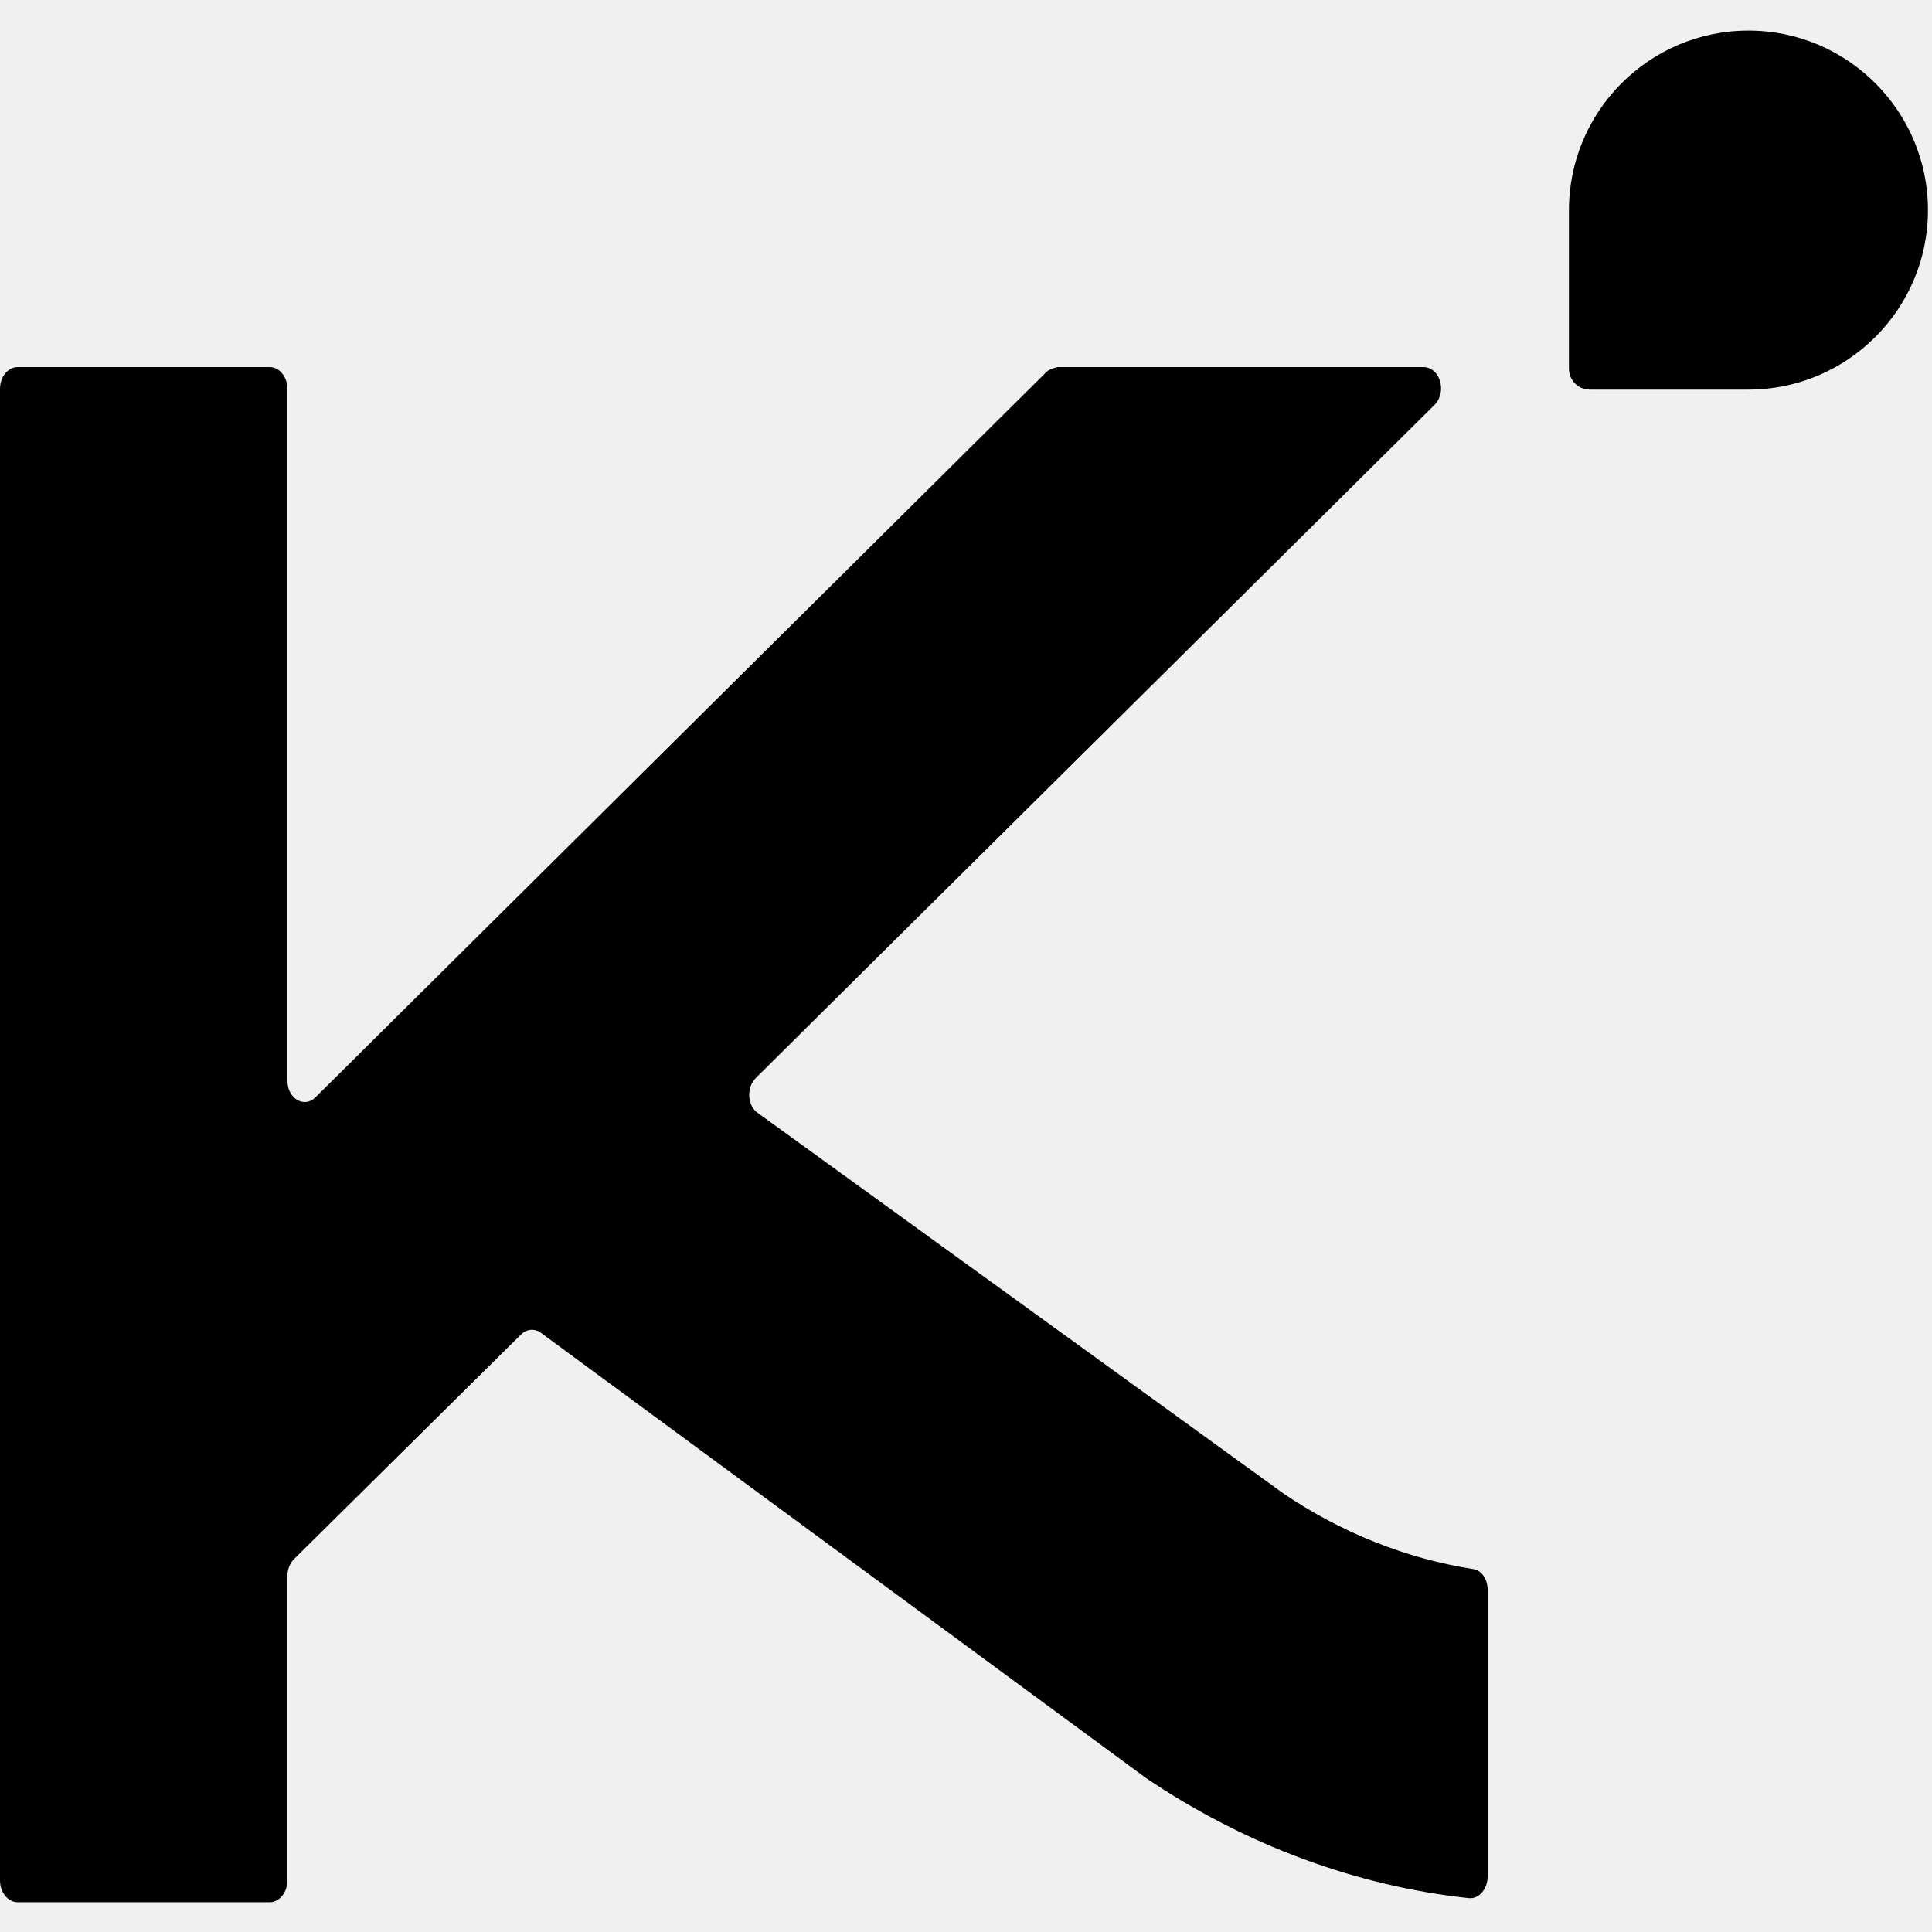
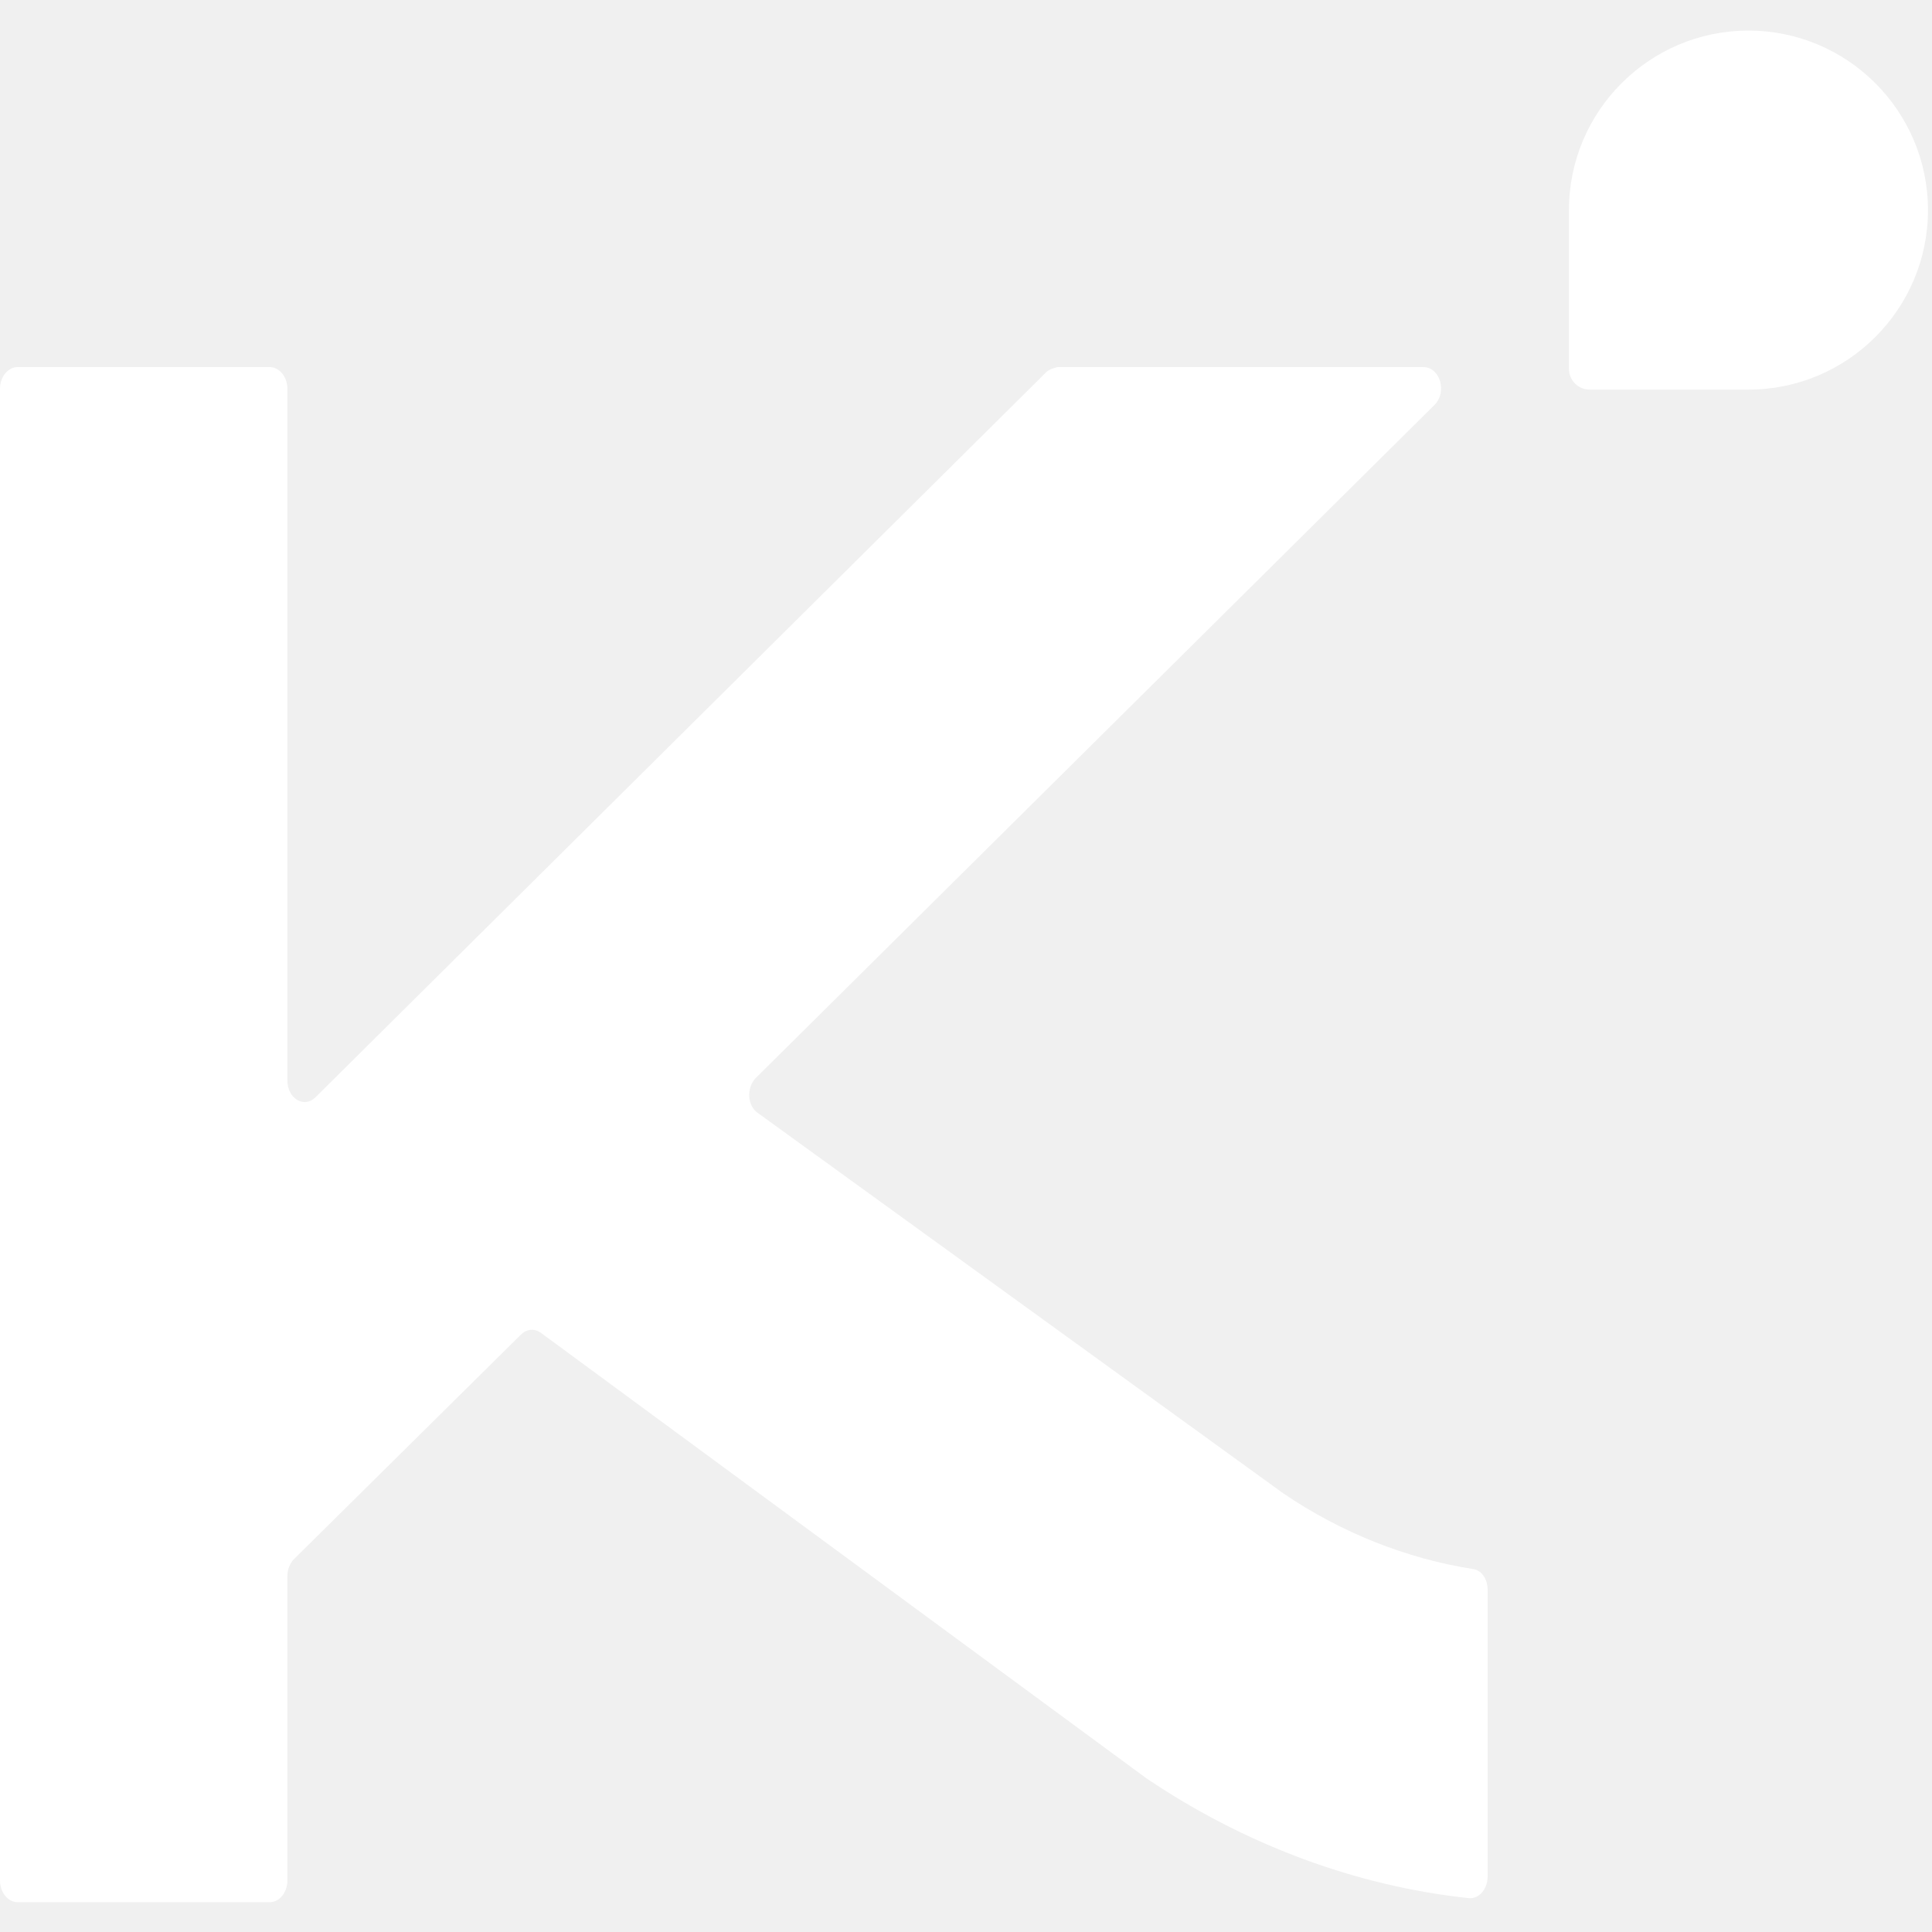
- <svg xmlns="http://www.w3.org/2000/svg" fill="currentColor" fill-rule="evenodd" height="1em" style="flex:none;line-height:1" viewBox="0 0 24 24" width="1em">
+ <svg xmlns="http://www.w3.org/2000/svg" fill="white" fill-rule="evenodd" height="1em" style="flex:none;line-height:1" viewBox="0 0 24 24" width="1em">
  <path transform="translate(0 -0.56)" d="M21.72 0.94C22.95 0.94 23.95 1.94 23.95 3.17C23.95 4.4 22.95 5.4 21.72 5.4H19.75C19.6 5.4 19.49 5.28 19.49 5.14V3.17C19.49 1.94 20.49 0.94 21.72 0.94ZM9.39 13.95L17.82 5.59C17.98 5.43 17.89 5.12 17.68 5.12H13.14C13.14 5.12 13.04 5.14 13 5.18L3.92 14.19C3.78 14.33 3.57 14.21 3.57 13.98V5.39C3.57 5.24 3.47 5.12 3.35 5.12H0.22C0.1 5.12 0 5.24 0 5.39V23.92C0 24.07 0.1 24.19 0.22 24.19H3.35C3.47 24.19 3.57 24.07 3.57 23.92V20.14C3.57 20.06 3.6 19.98 3.65 19.93L6.47 17.14C6.54 17.07 6.63 17.06 6.71 17.11L14.24 22.65C15.47 23.48 16.85 23.99 18.25 24.14C18.37 24.15 18.48 24.03 18.48 23.87V20.31C18.48 20.17 18.4 20.06 18.29 20.05C17.47 19.92 16.66 19.6 15.94 19.11L9.42 14.39C9.28 14.3 9.27 14.07 9.39 13.95Z" />
</svg>
